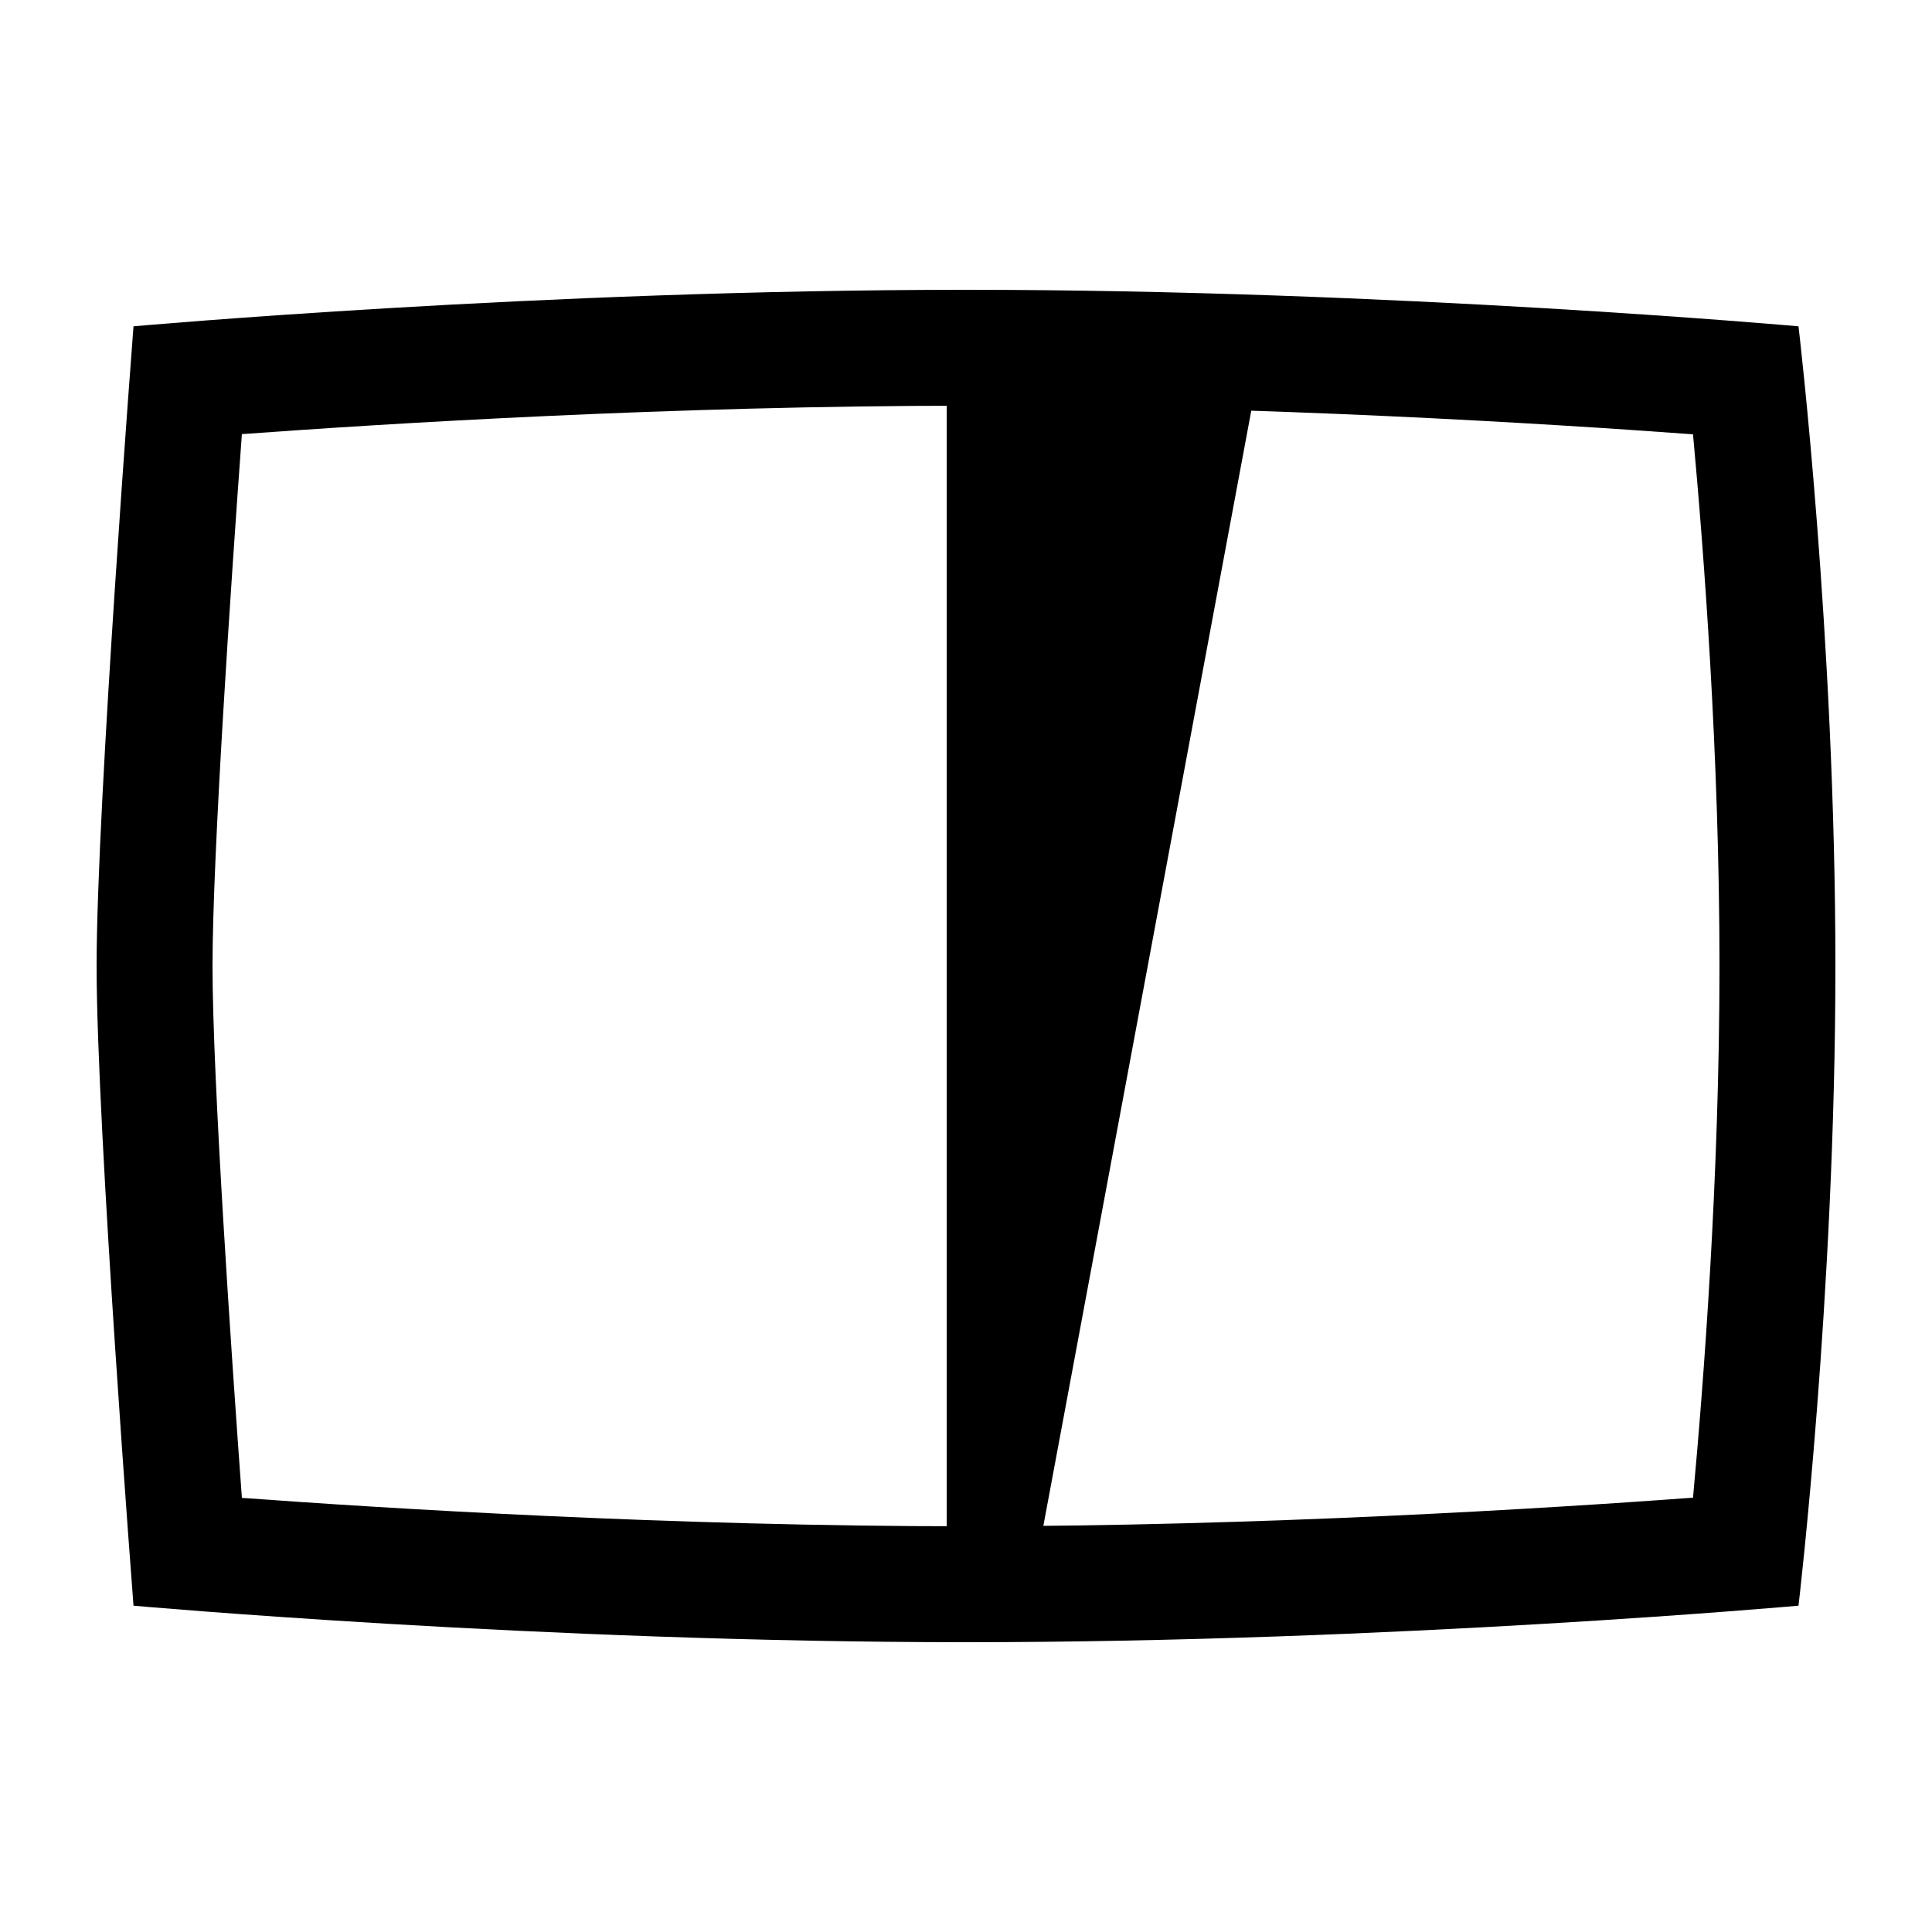
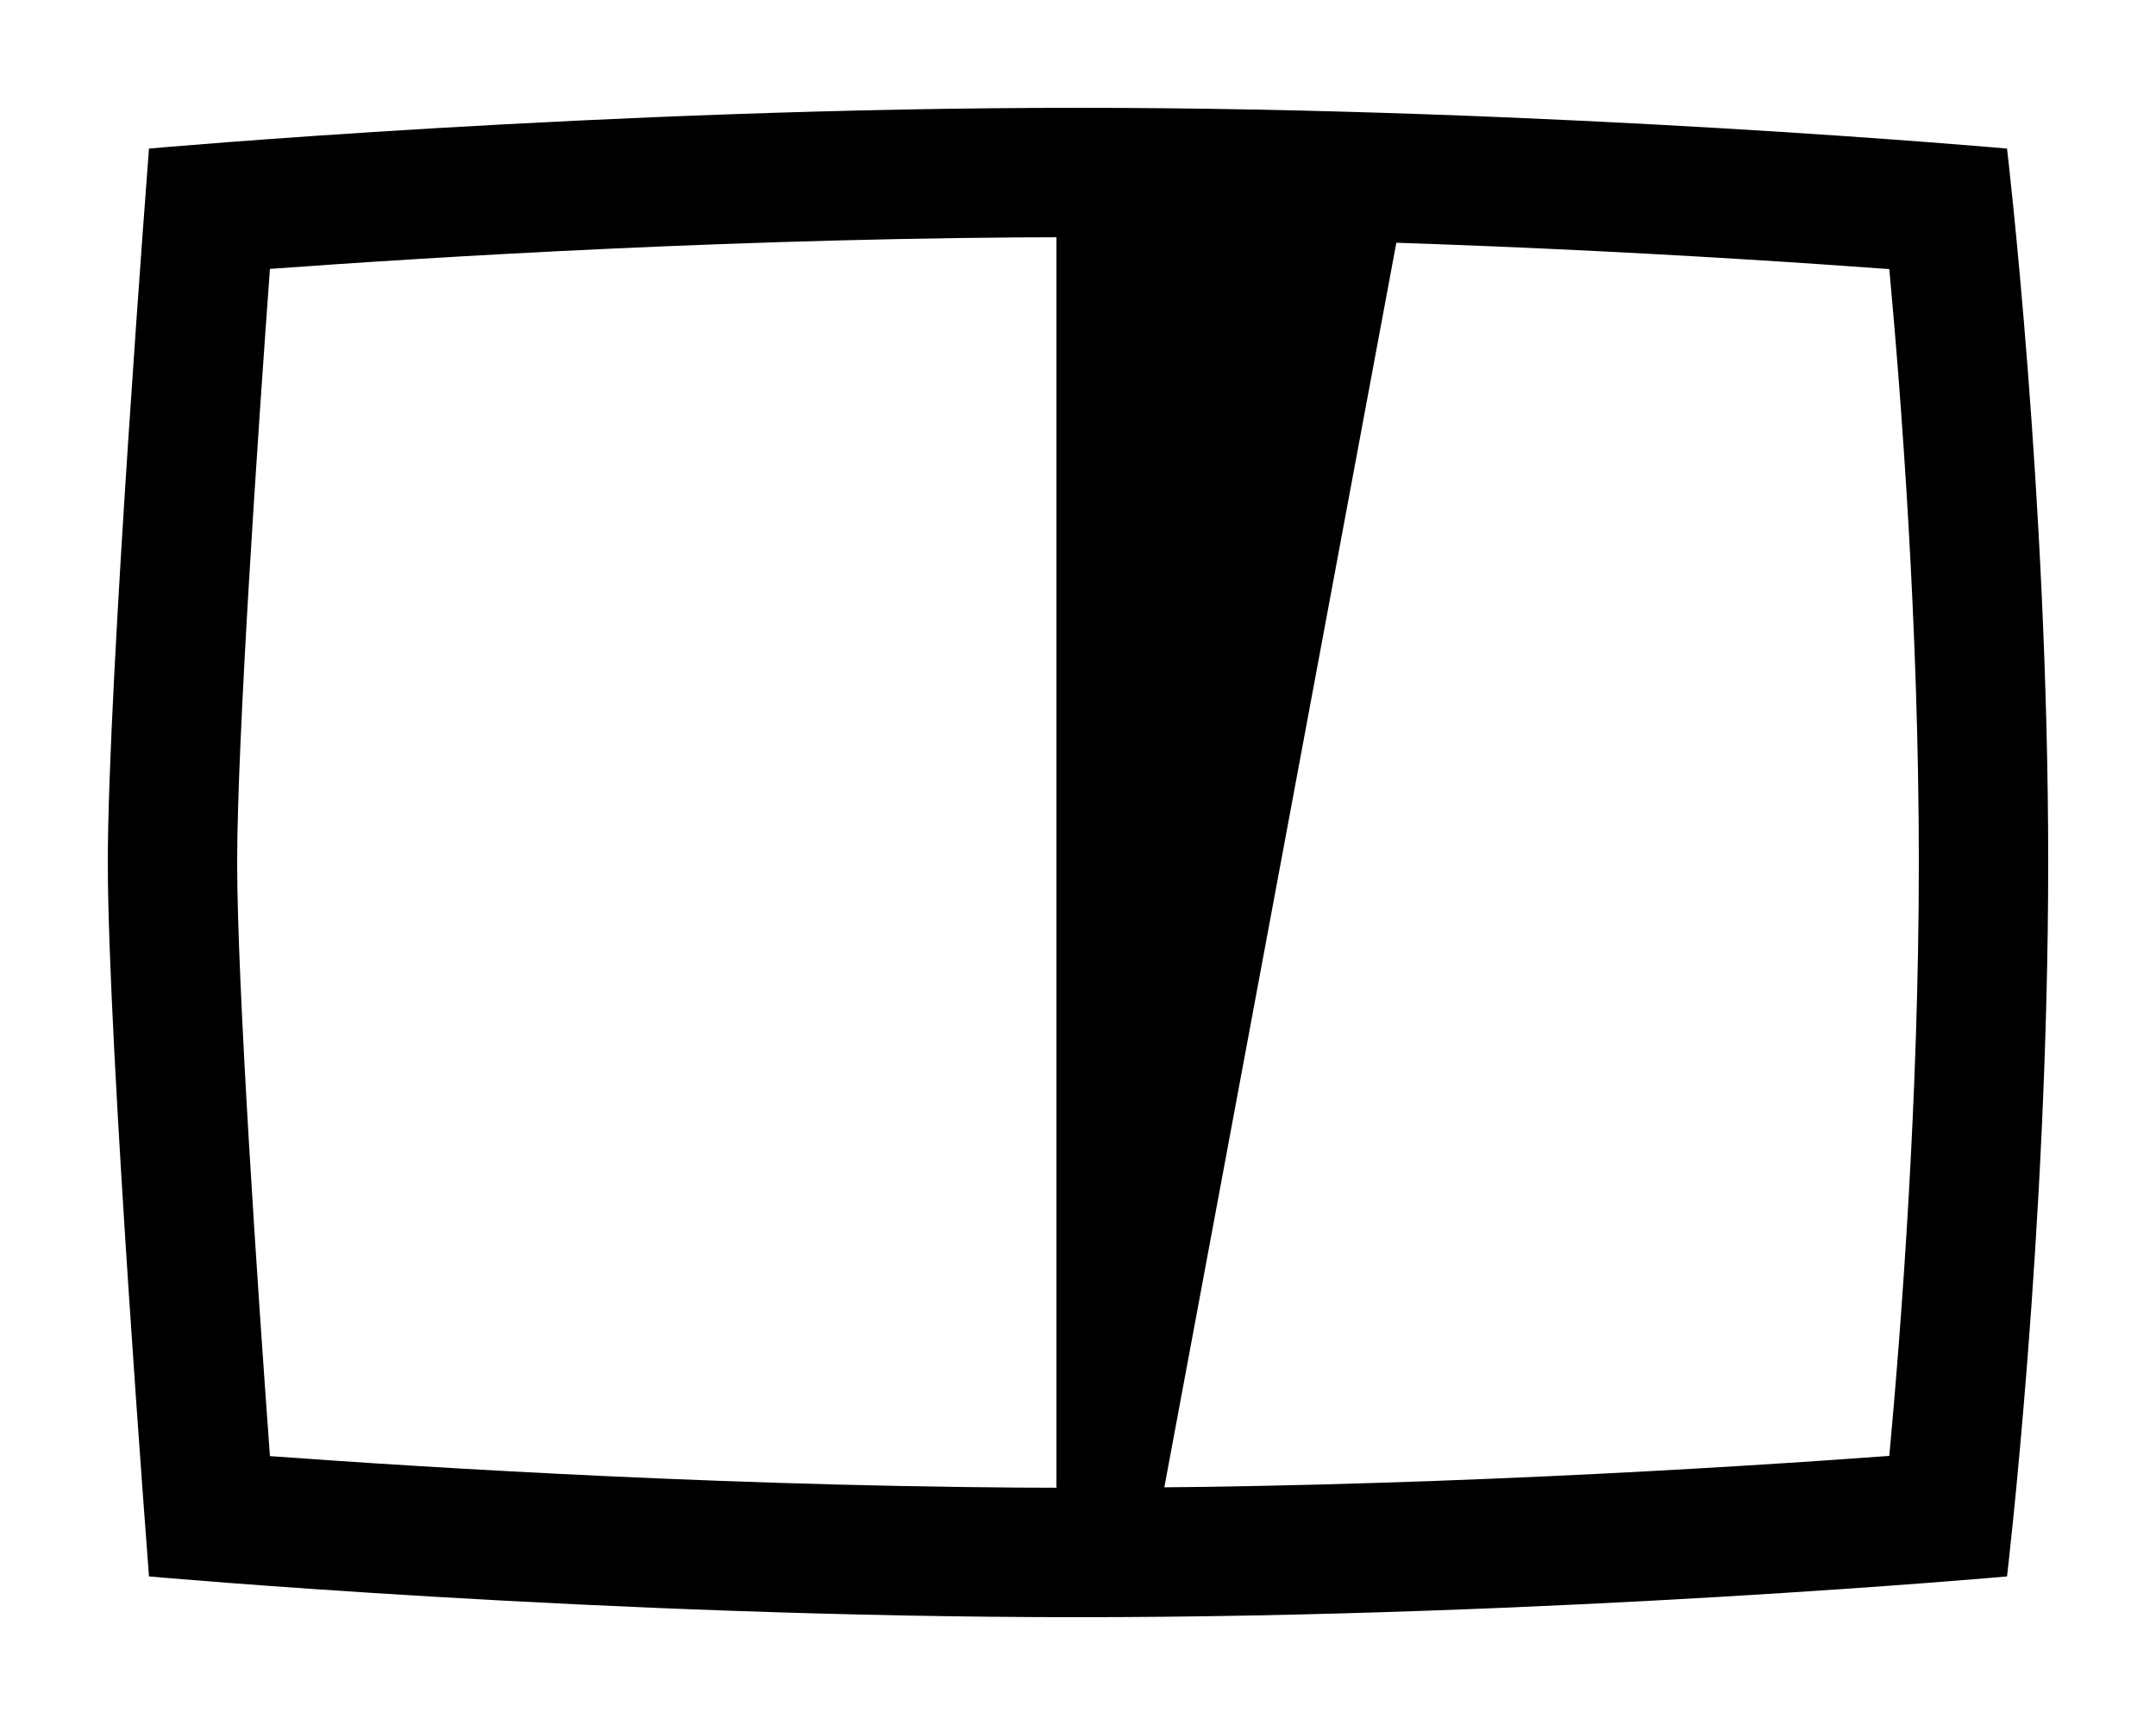
- <svg xmlns="http://www.w3.org/2000/svg" x="0" y="0" viewBox="0 0 100 100">
-   <path d="M50 21c15.24 0 30.17.93 37.63 1.48C88.18 28.43 89 39.06 89 50c0 10.93-.82 21.56-1.37 27.52C80.16 78.07 65.24 79 50 79c-15.14 0-29.97-.92-37.48-1.47C11.96 69.88 11 55.75 11 50s.96-19.88 1.52-27.53C20.03 21.92 34.86 21 50 21m0-6c-22.02 0-43.09 1.89-43.09 1.89S5 41.64 5 50s1.91 33.11 1.91 33.11S27.98 85 50 85s43.09-1.89 43.09-1.89S95 67.03 95 50s-1.91-33.11-1.91-33.11S72.02 15 50 15z" />
-   <path d="M49 79V20h16L54 79z" />
+ <svg xmlns="http://www.w3.org/2000/svg" x="0" y="0" viewBox="0 0 100 80">
+   <path d="M50 11c15.24 0 30.17.93 37.63 1.48C88.18 18.43 89 29.06 89 40c0 10.93-.82 21.56-1.37 27.52C80.16 68.07 65.24 69 50 69c-15.14 0-29.97-.92-37.48-1.47C11.96 59.88 11 45.75 11 40s.96-19.88 1.52-27.53C20.03 11.92 34.86 11 50 11m0-6C27.98 5 6.91 6.89 6.91 6.89S5 31.64 5 40s1.91 33.11 1.91 33.11S27.98 75 50 75s43.09-1.89 43.09-1.89S95 57.03 95 40 93.09 6.89 93.09 6.89 72.02 5 50 5z" />
+   <path d="M49 69V10h16L54 69h-5z" />
</svg>
